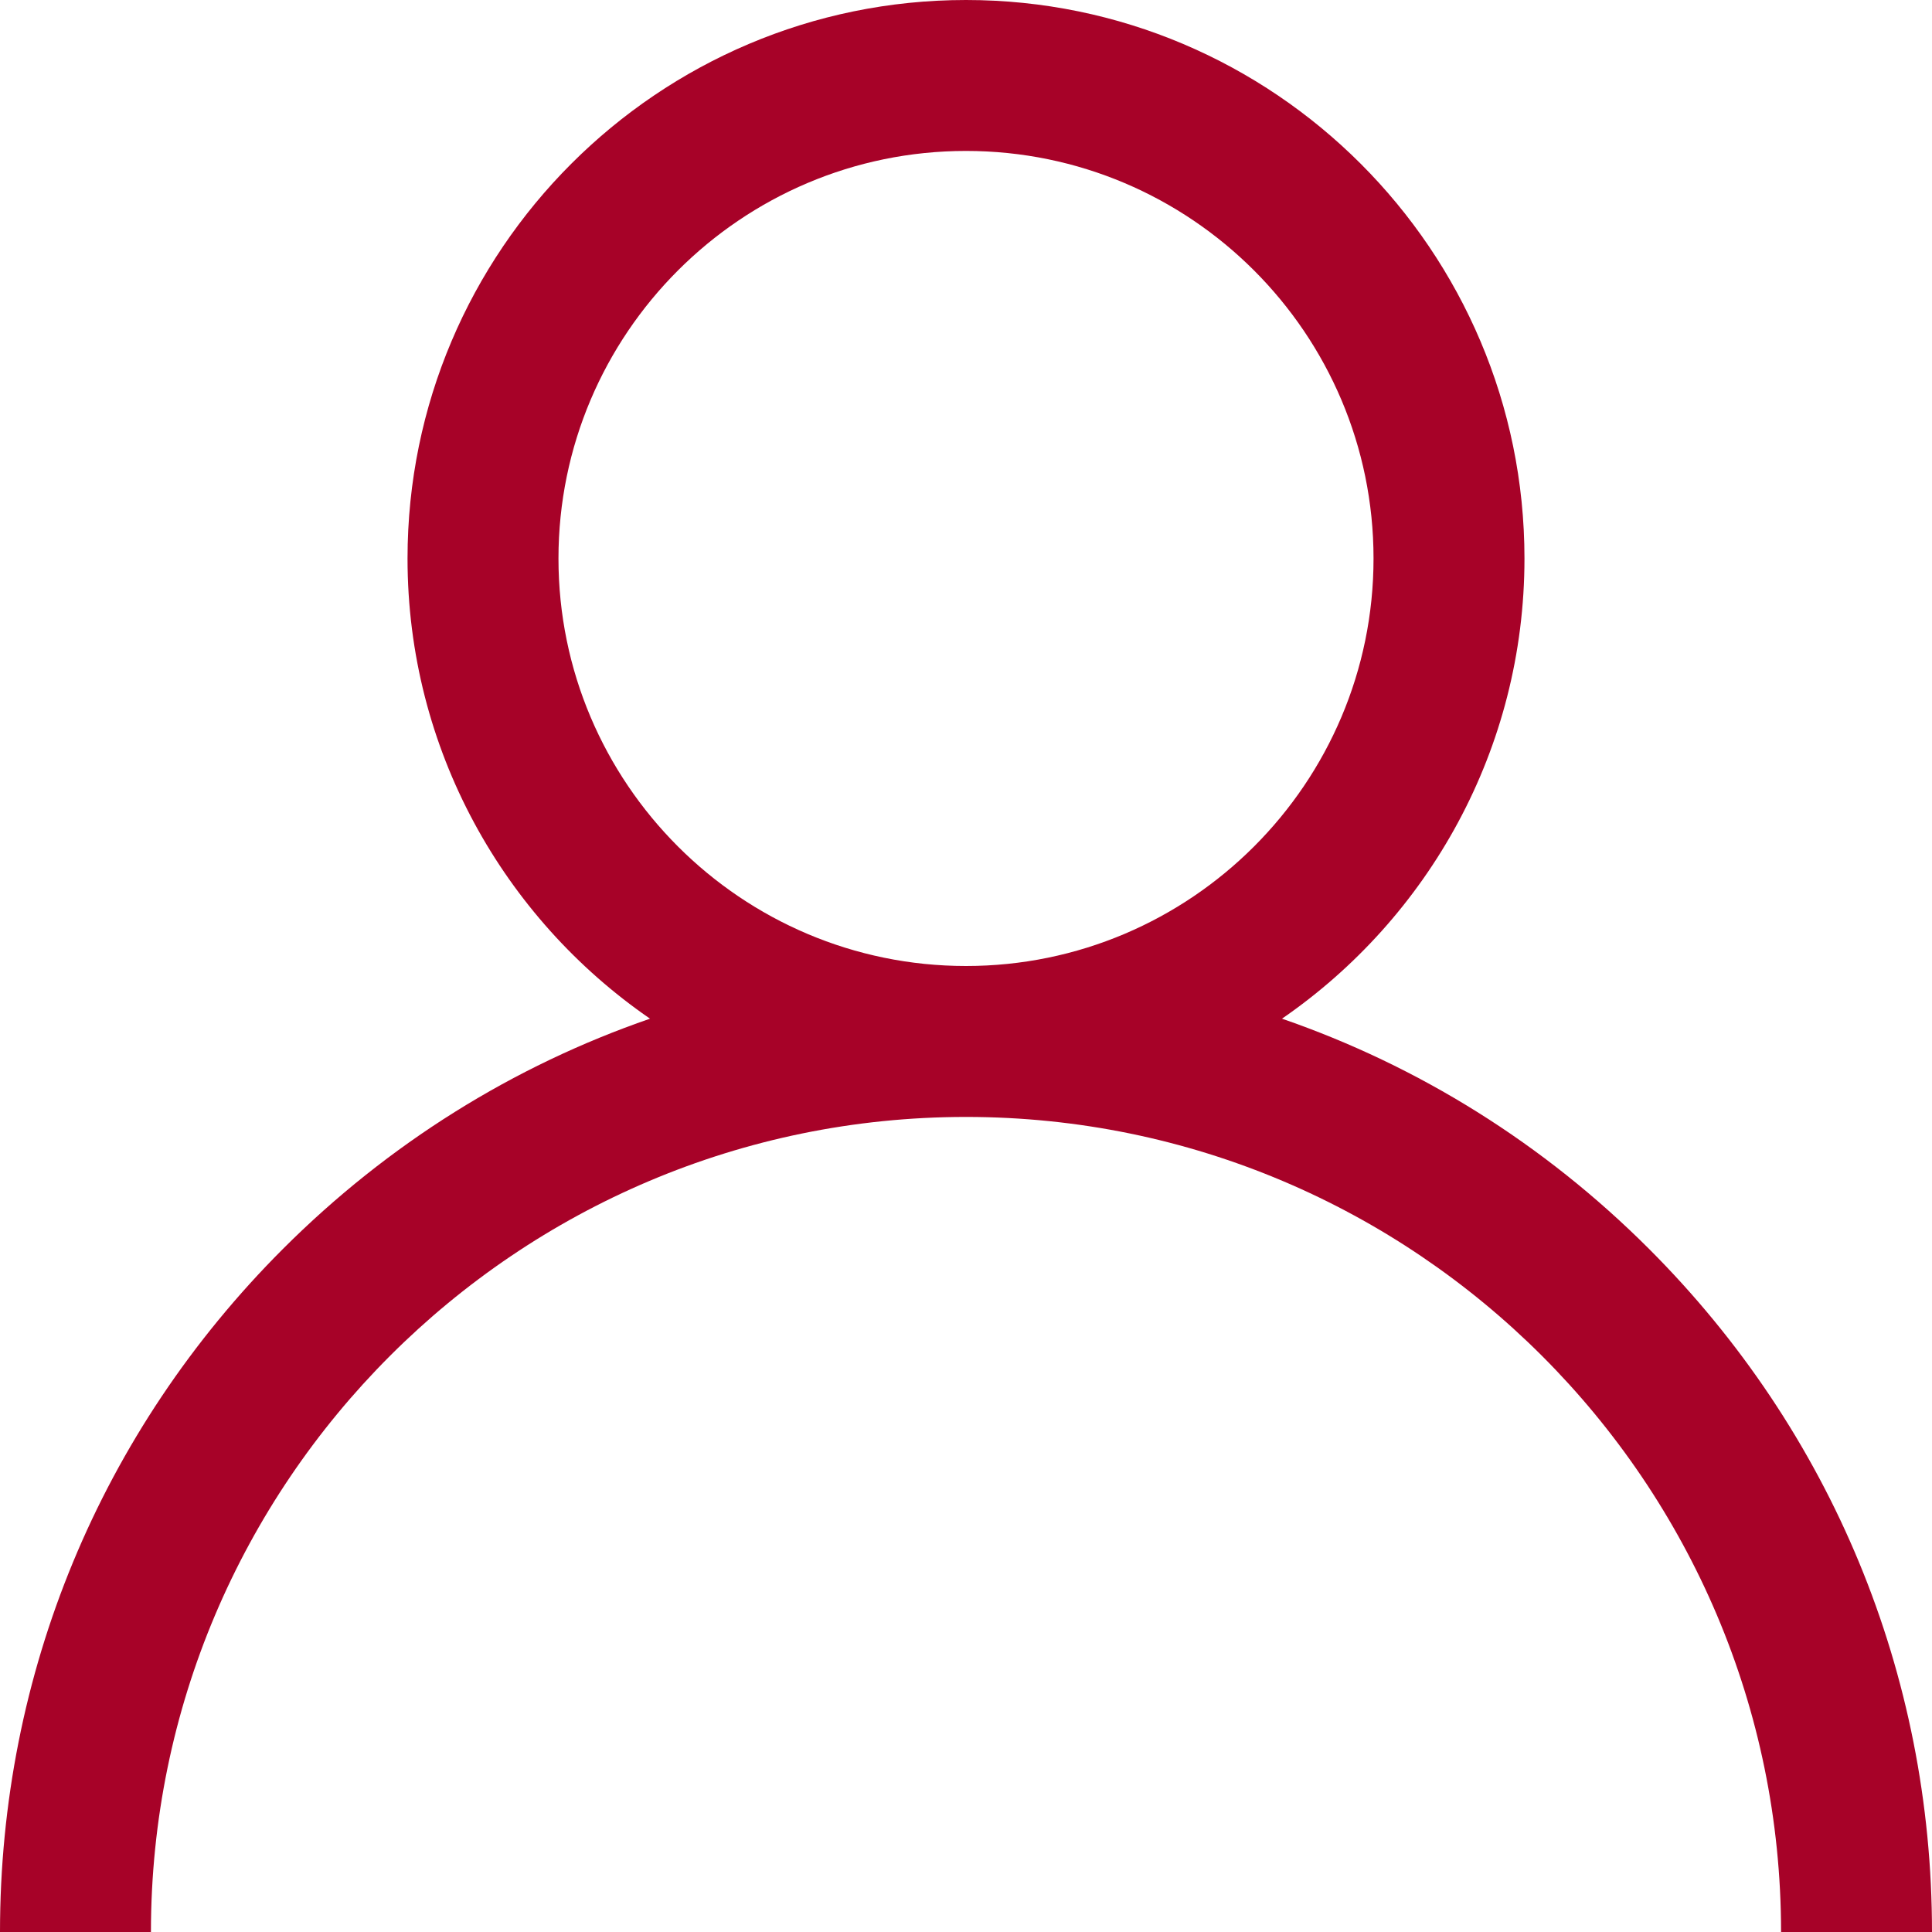
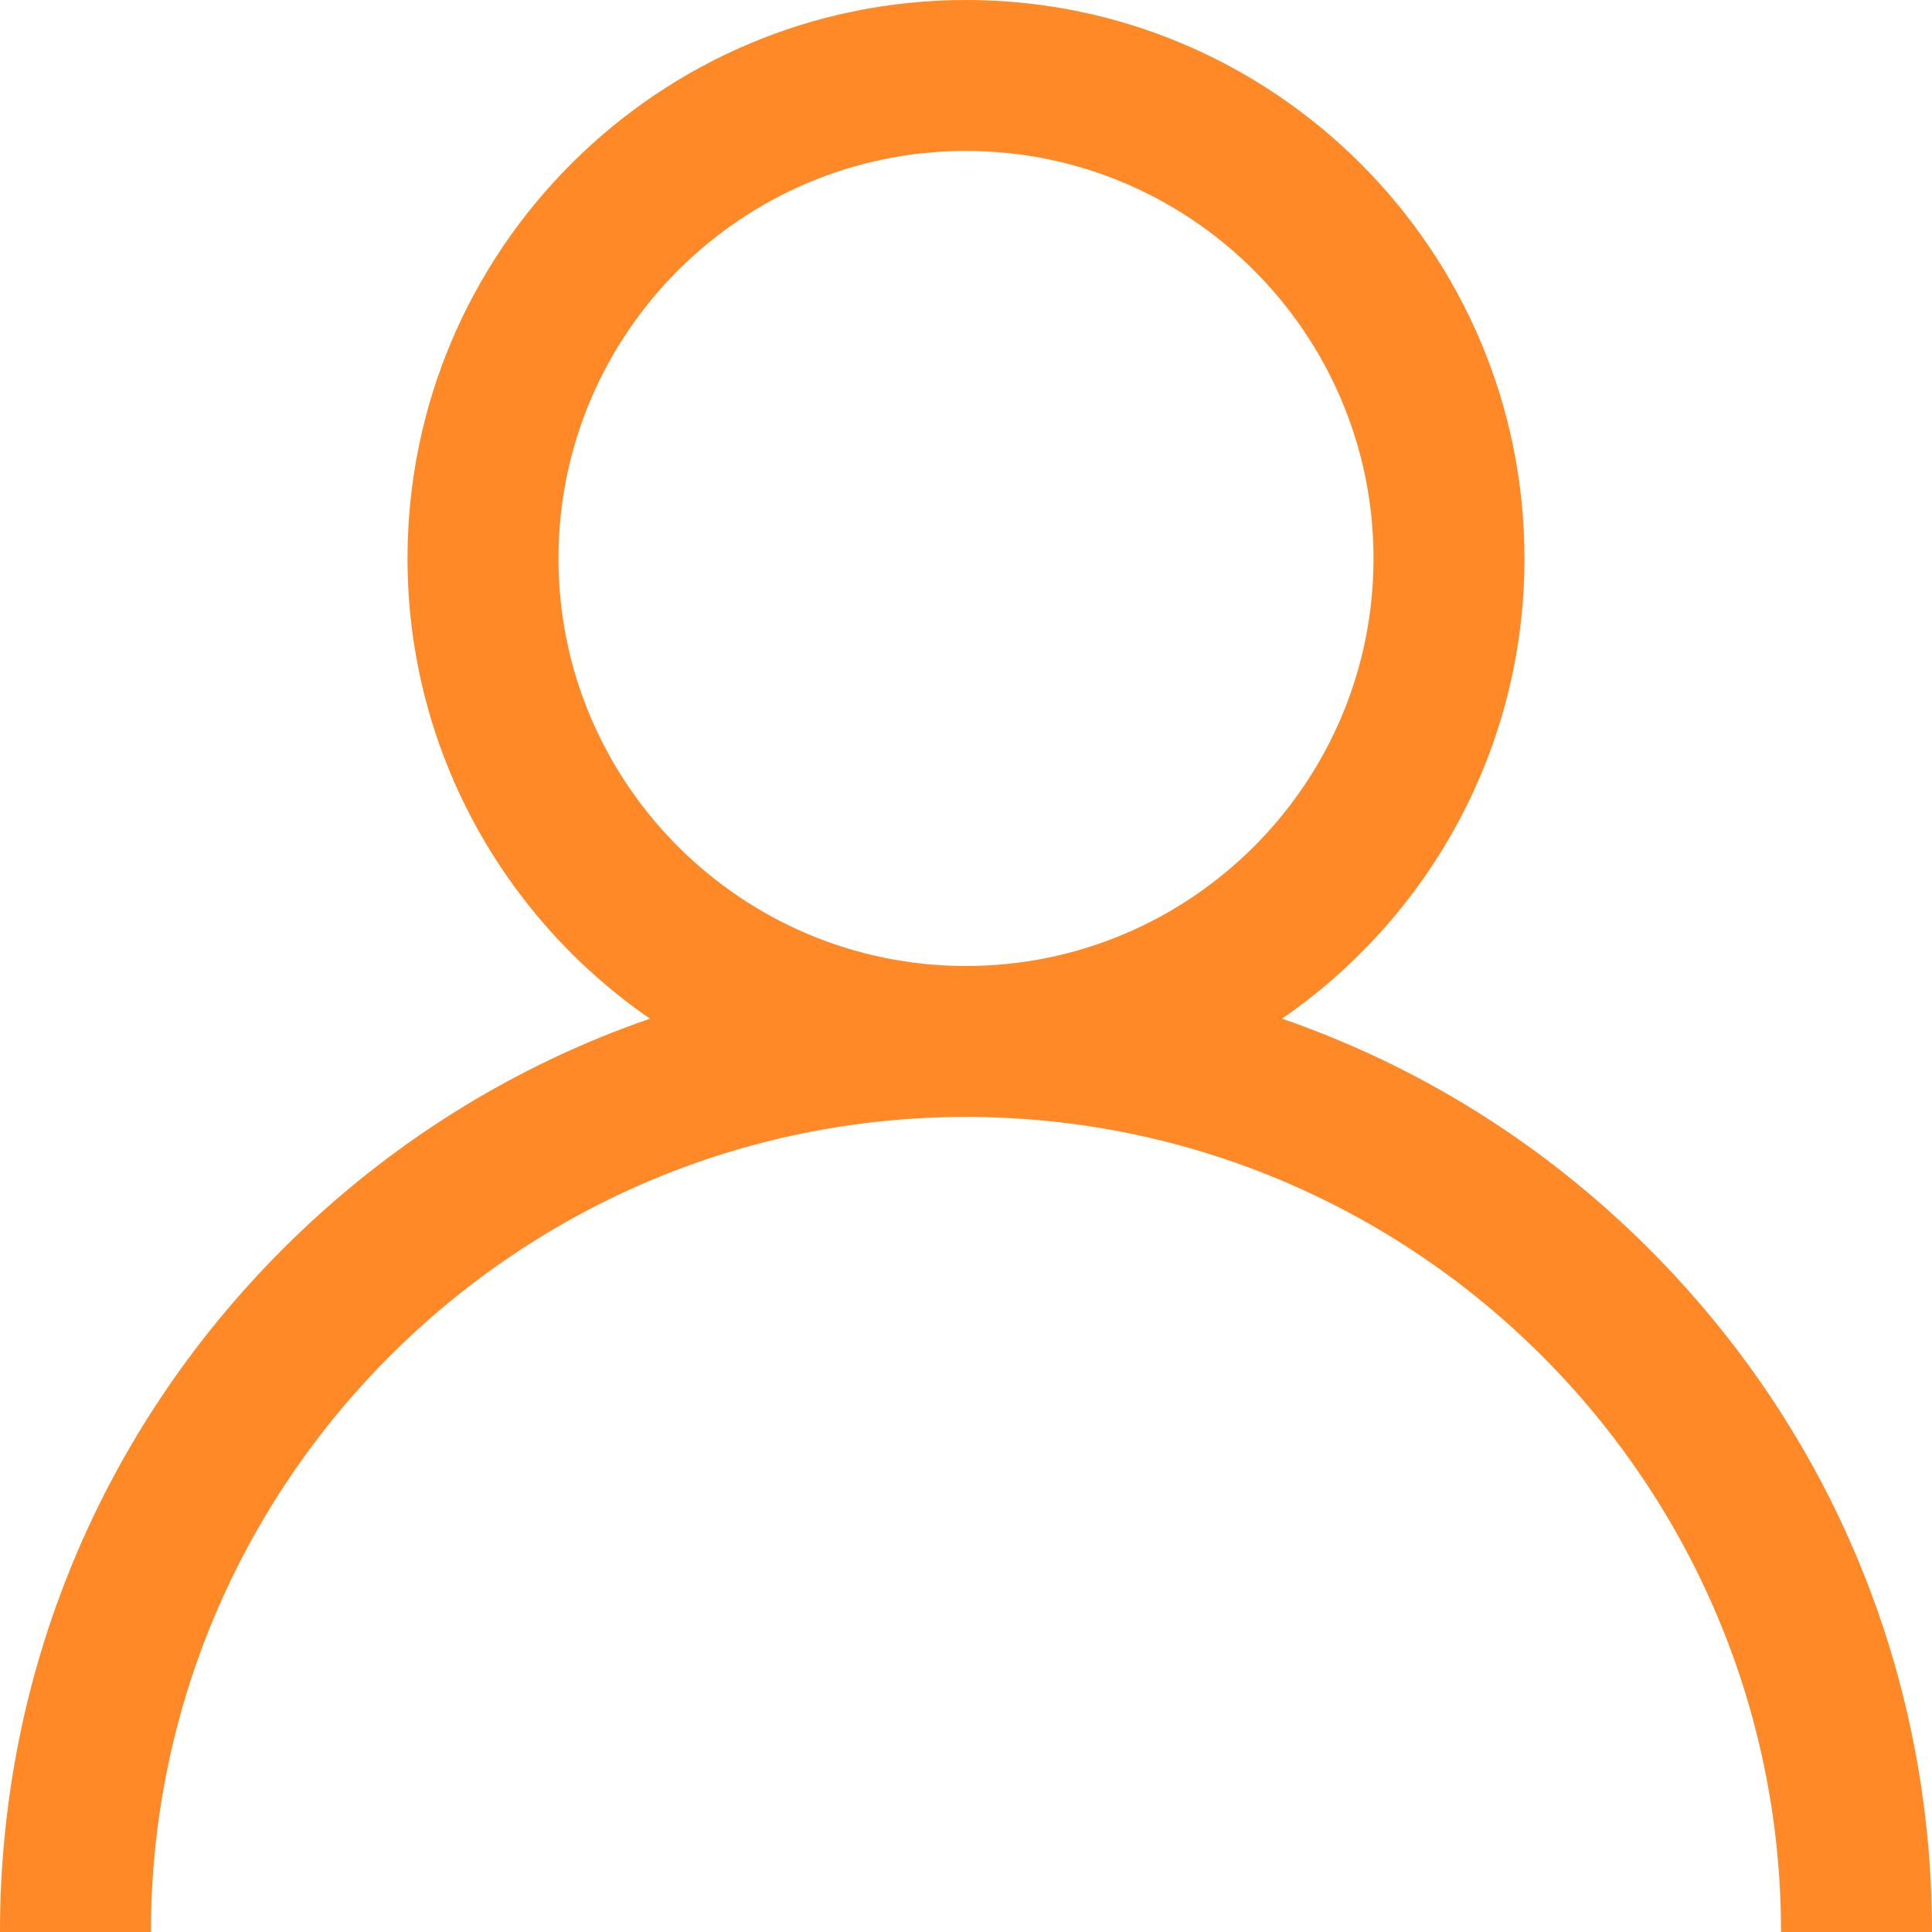
<svg xmlns="http://www.w3.org/2000/svg" version="1.1" width="512" height="512" x="0" y="0" viewBox="0 0 512 512" style="enable-background:new 0 0 512 512" xml:space="preserve" class="">
  <g>
    <g>
      <g>
-         <path d="M437.02,330.98c-27.883-27.882-61.071-48.523-97.281-61.018C378.521,243.251,404,198.548,404,148    C404,66.393,337.607,0,256,0S108,66.393,108,148c0,50.548,25.479,95.251,64.262,121.962    c-36.21,12.495-69.398,33.136-97.281,61.018C26.629,379.333,0,443.62,0,512h40c0-119.103,96.897-216,216-216s216,96.897,216,216    h40C512,443.62,485.371,379.333,437.02,330.98z M256,256c-59.551,0-108-48.448-108-108S196.449,40,256,40    c59.551,0,108,48.448,108,108S315.551,256,256,256z" fill="#a70228" data-original="#000000" style="" class="" />
+         <path d="M437.02,330.98c-27.883-27.882-61.071-48.523-97.281-61.018C378.521,243.251,404,198.548,404,148    C404,66.393,337.607,0,256,0S108,66.393,108,148c0,50.548,25.479,95.251,64.262,121.962    c-36.21,12.495-69.398,33.136-97.281,61.018C26.629,379.333,0,443.62,0,512h40c0-119.103,96.897-216,216-216s216,96.897,216,216    h40C512,443.62,485.371,379.333,437.02,330.98z M256,256c-59.551,0-108-48.448-108-108S196.449,40,256,40    c59.551,0,108,48.448,108,108S315.551,256,256,256z" fill="#ff8827" data-original="#ff8827" style="" class="" />
      </g>
    </g>
    <g>
</g>
    <g>
</g>
    <g>
</g>
    <g>
</g>
    <g>
</g>
    <g>
</g>
    <g>
</g>
    <g>
</g>
    <g>
</g>
    <g>
</g>
    <g>
</g>
    <g>
</g>
    <g>
</g>
    <g>
</g>
    <g>
</g>
  </g>
</svg>
